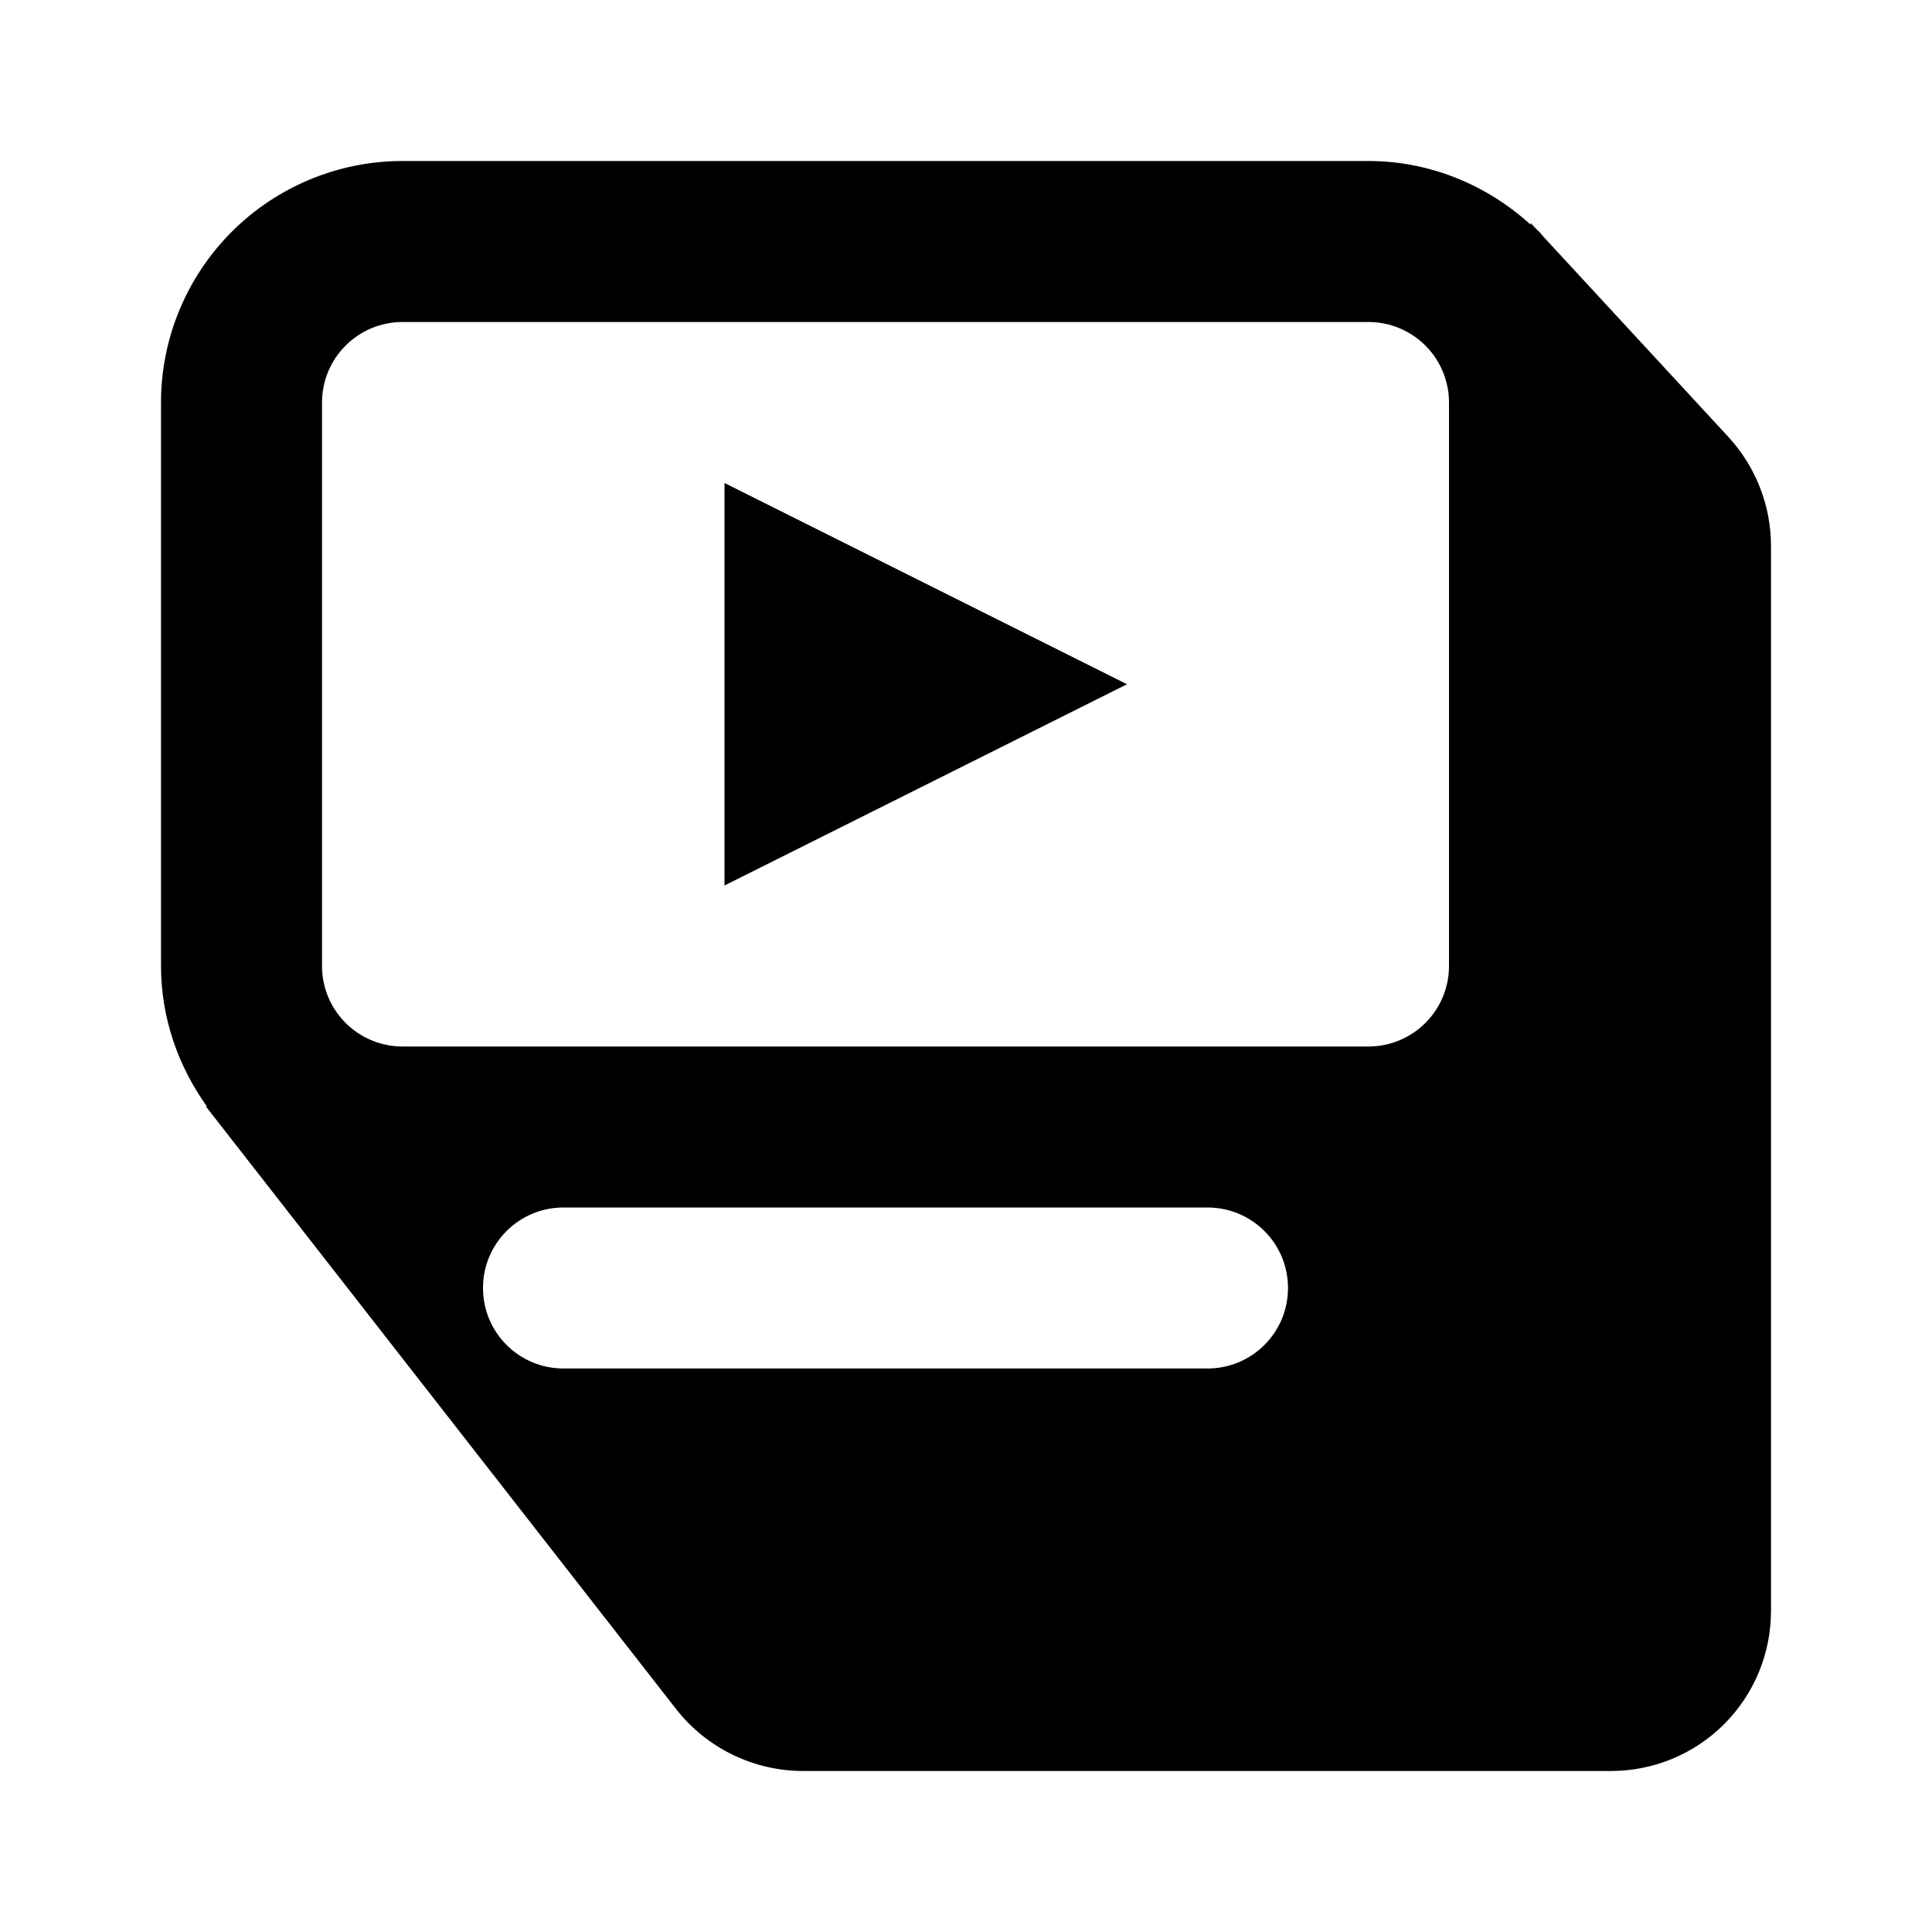
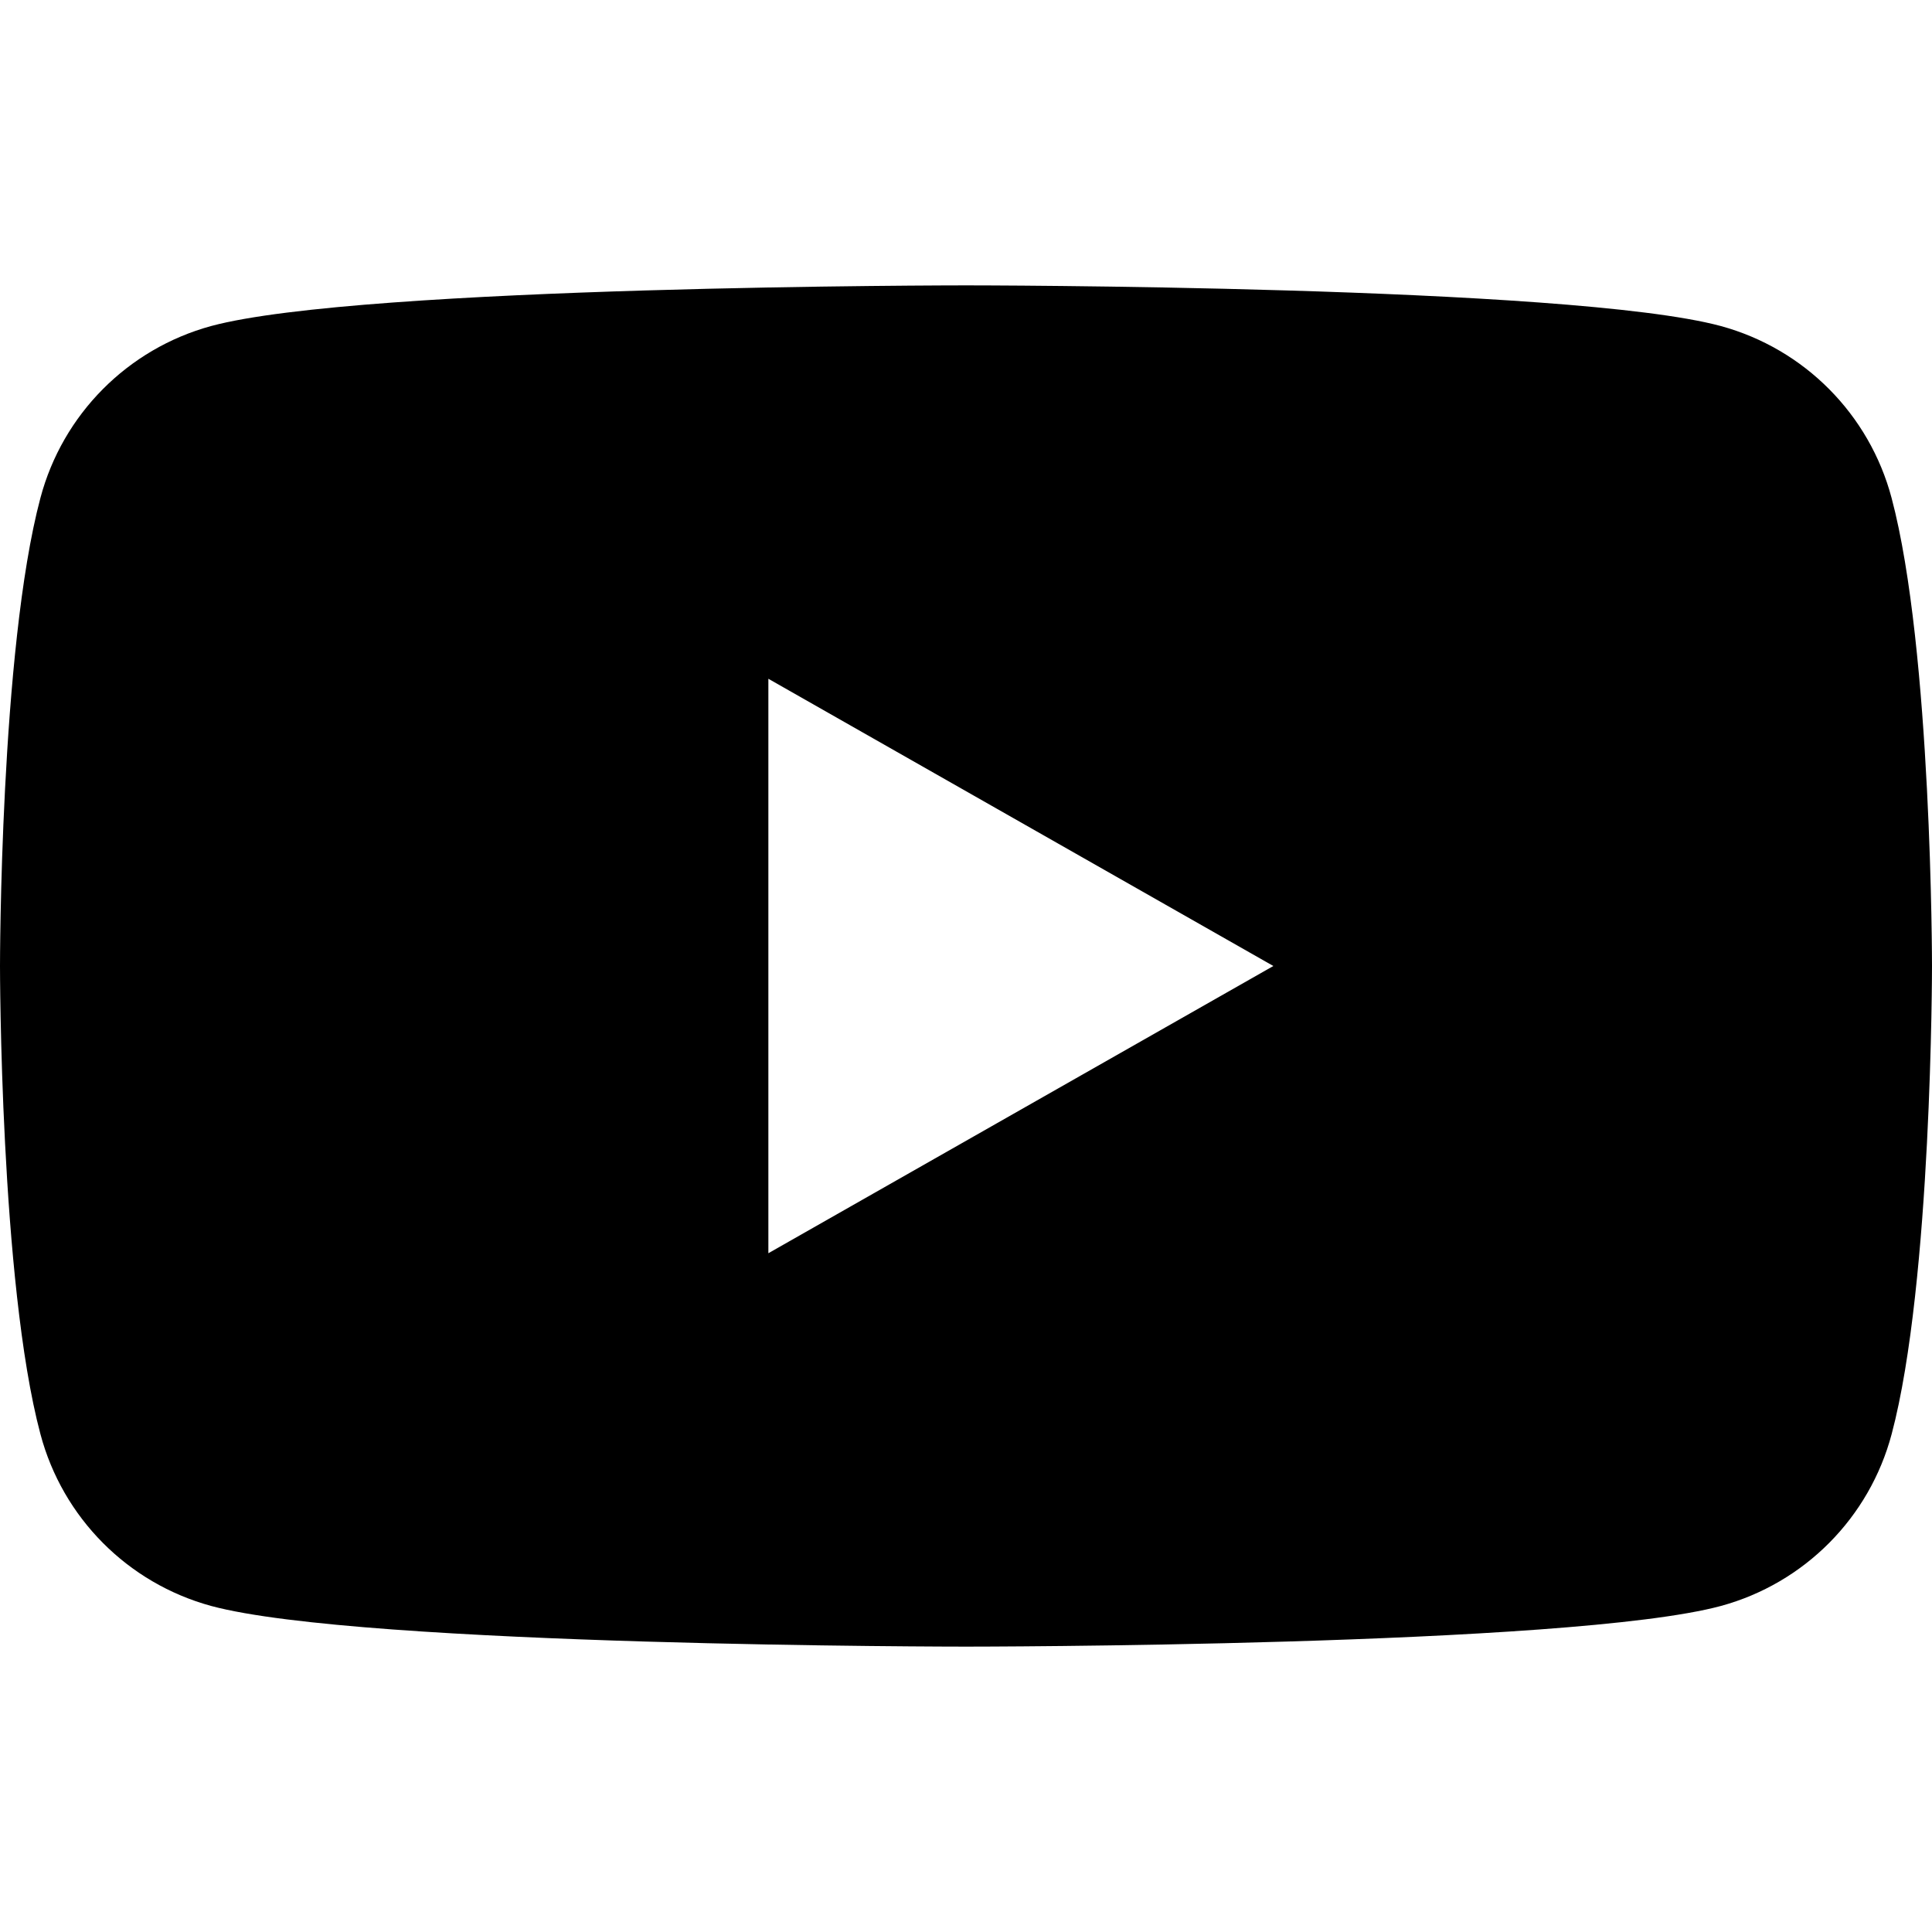
<svg xmlns="http://www.w3.org/2000/svg" viewBox="0 0 24 24" width="1600px" height="1600px">
-   <path d="M 5 2 C 4.205 2 3.441 2.317 2.879 2.879 C 2.317 3.441 2 4.205 2 5 L 2 12 C 2 12.632 2.207 13.238 2.57 13.744 L 2.557 13.744 C 2.557 13.744 6.794 19.174 8.396 21.227 C 8.777 21.716 9.361 22 9.98 22 L 20.012 22 C 20.539 22 21.045 21.791 21.418 21.418 C 21.791 21.045 22 20.539 22 20.012 L 22 6.783 C 22 6.28 21.81 5.796 21.469 5.426 C 20.665 4.556 19.355 3.137 19.172 2.939 C 19.154 2.92 19.14 2.898 19.121 2.879 C 19.113 2.871 19.104 2.865 19.096 2.857 C 19.092 2.854 19.014 2.77 19.014 2.77 L 19.014 2.791 C 18.463 2.289 17.749 2 17 2 L 5 2 z M 5 4 L 17 4 C 17.265 4 17.519 4.105 17.707 4.293 C 17.895 4.481 18 4.735 18 5 L 18 12 C 18 12.265 17.895 12.519 17.707 12.707 C 17.519 12.895 17.265 13 17 13 L 5 13 C 4.735 13 4.481 12.895 4.293 12.707 C 4.105 12.519 4 12.265 4 12 L 4 5 C 4 4.735 4.105 4.481 4.293 4.293 C 4.481 4.105 4.735 4 5 4 z M 9 6 L 9 11 L 14 8.5 L 9 6 z M 7 15 L 15 15 C 15.553 15 16 15.447 16 16 C 16 16.553 15.553 17 15 17 L 7 17 C 6.447 17 6 16.553 6 16 C 6 15.447 6.447 15 7 15 z" />
+   <path d="M23.498 6.186a3.016 3.016 0 0 0-2.122-2.136C19.505 3.545 12 3.545 12 3.545s-7.505 0-9.377.505A3.017 3.017 0 0 0 .502 6.186C0 8.07 0 12 0 12s0 3.93.502 5.814a3.016 3.016 0 0 0 2.122 2.136c1.871.505 9.376.505 9.376.505s7.505 0 9.377-.505a3.015 3.015 0 0 0 2.122-2.136C24 15.93 24 12 24 12s0-3.93-.502-5.814zM9.545 15.568V8.432L15.818 12z" />
</svg>
